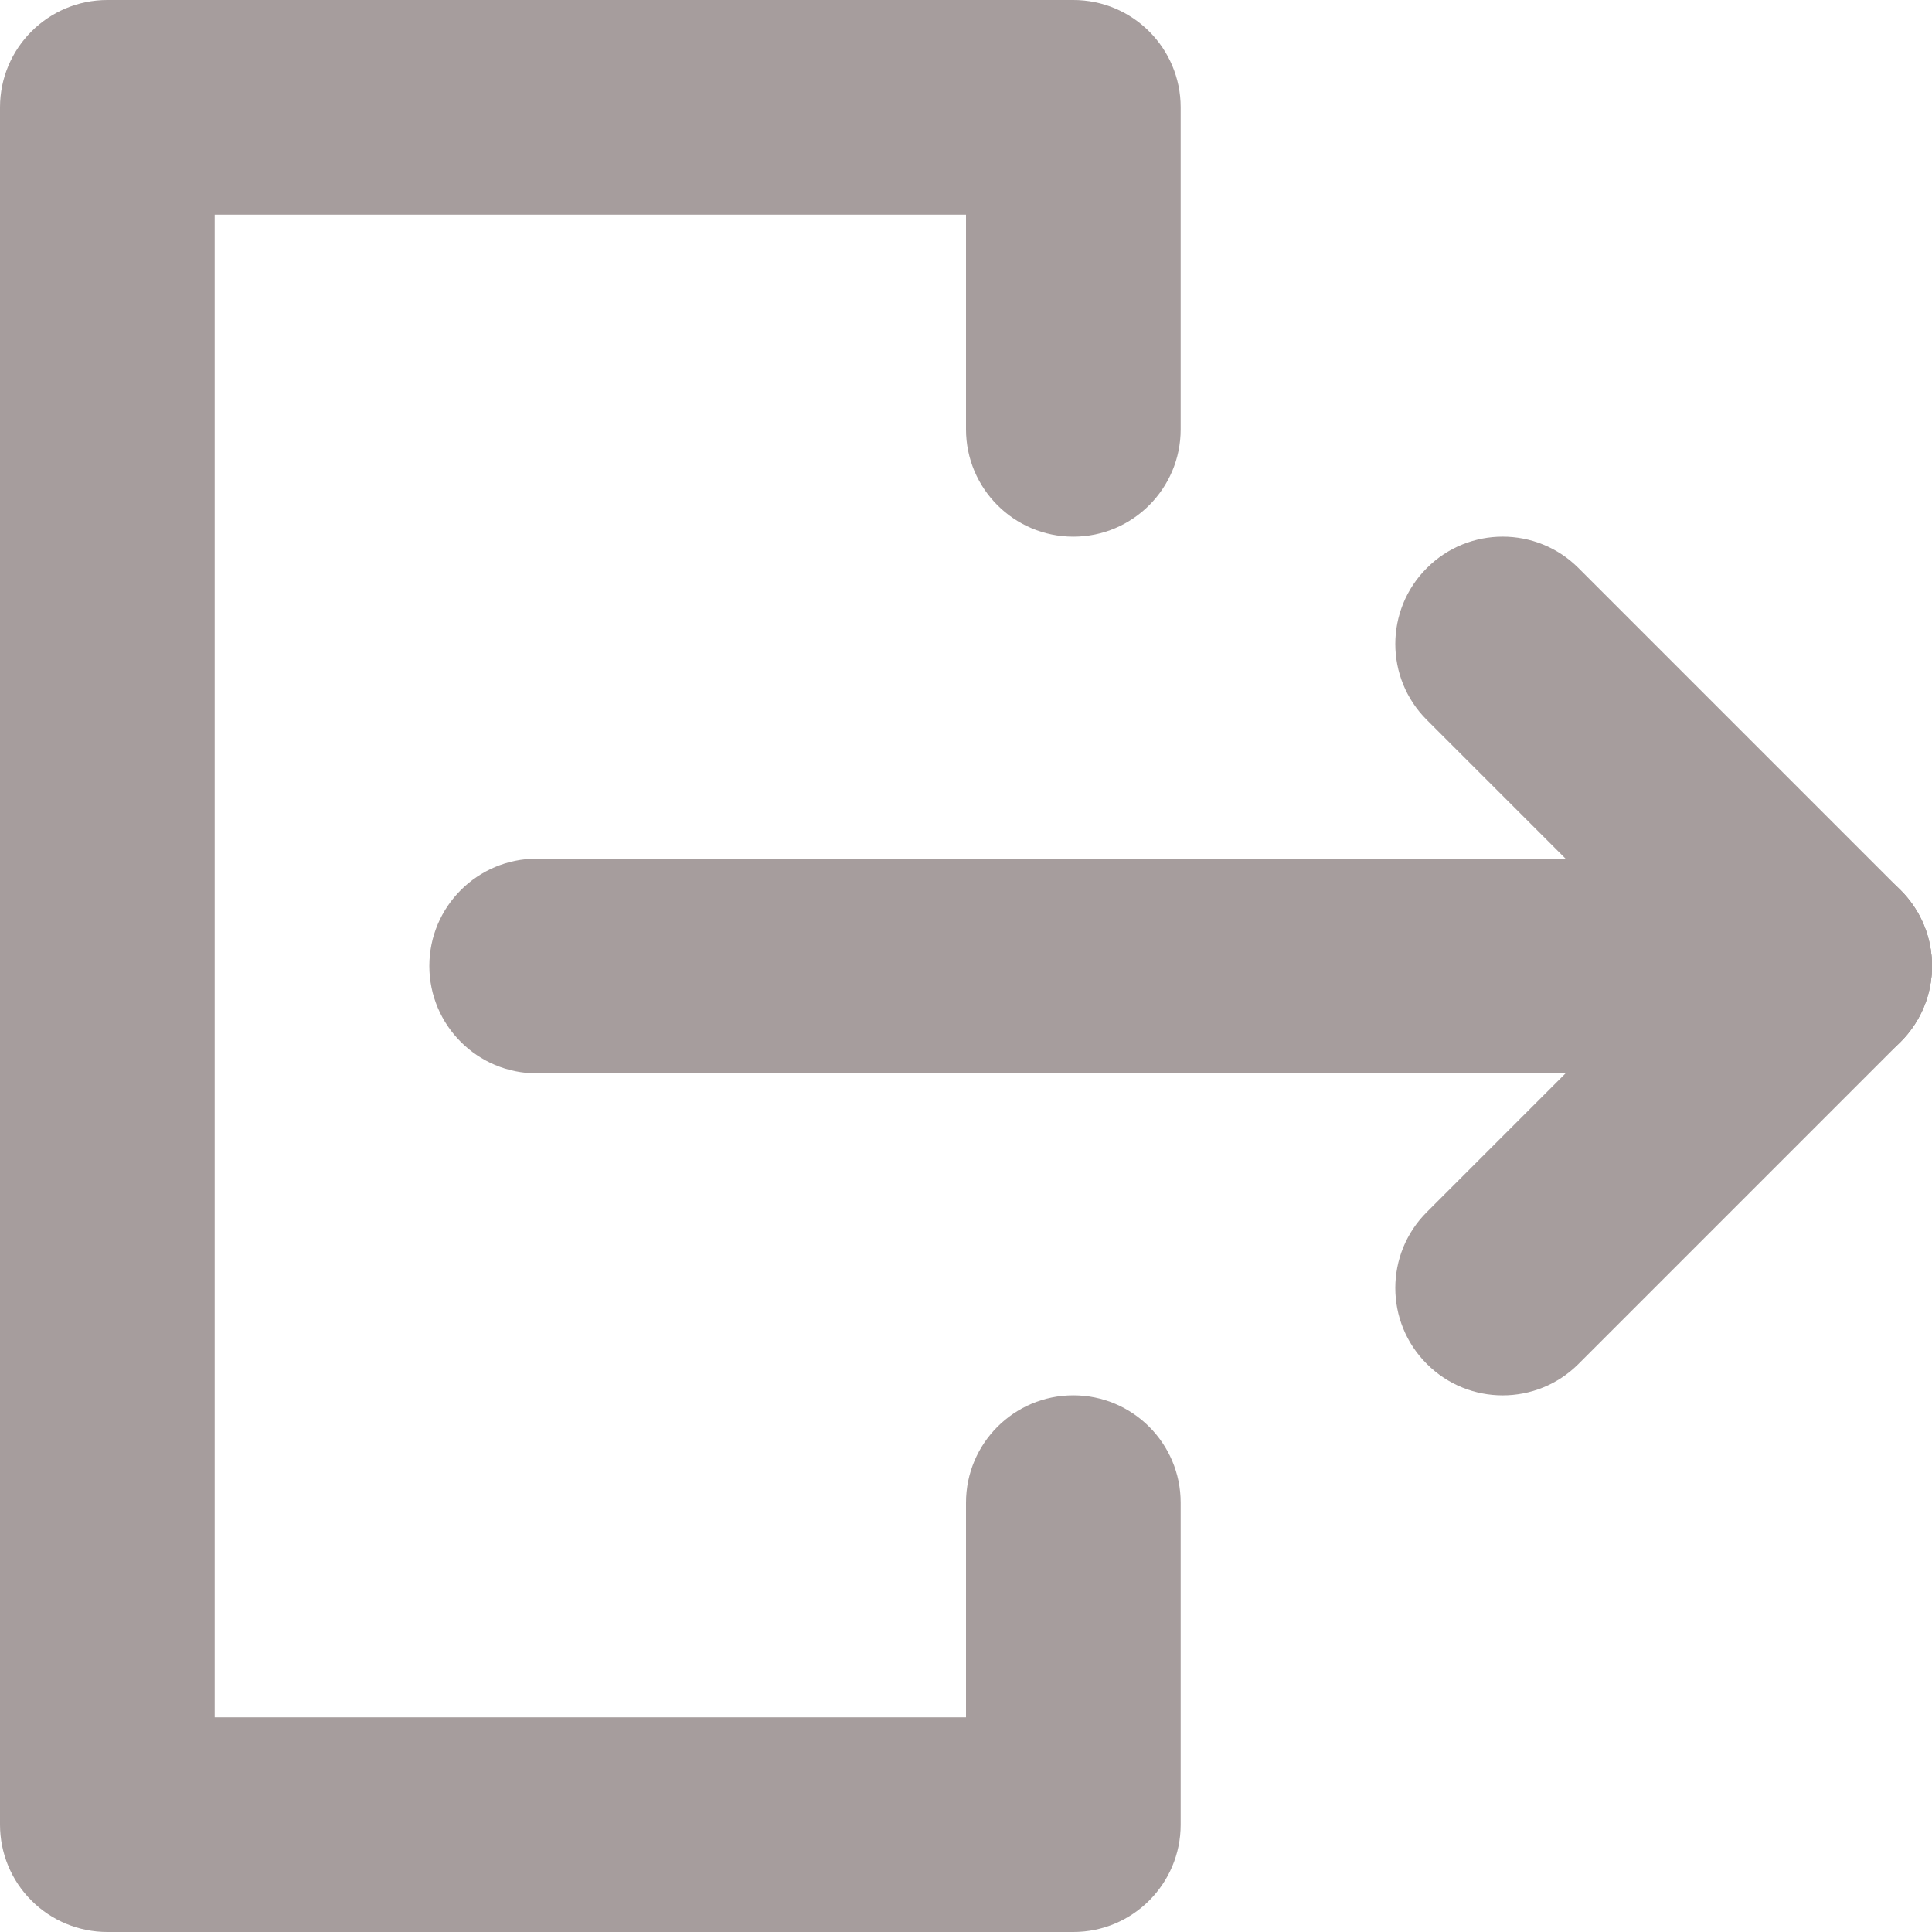
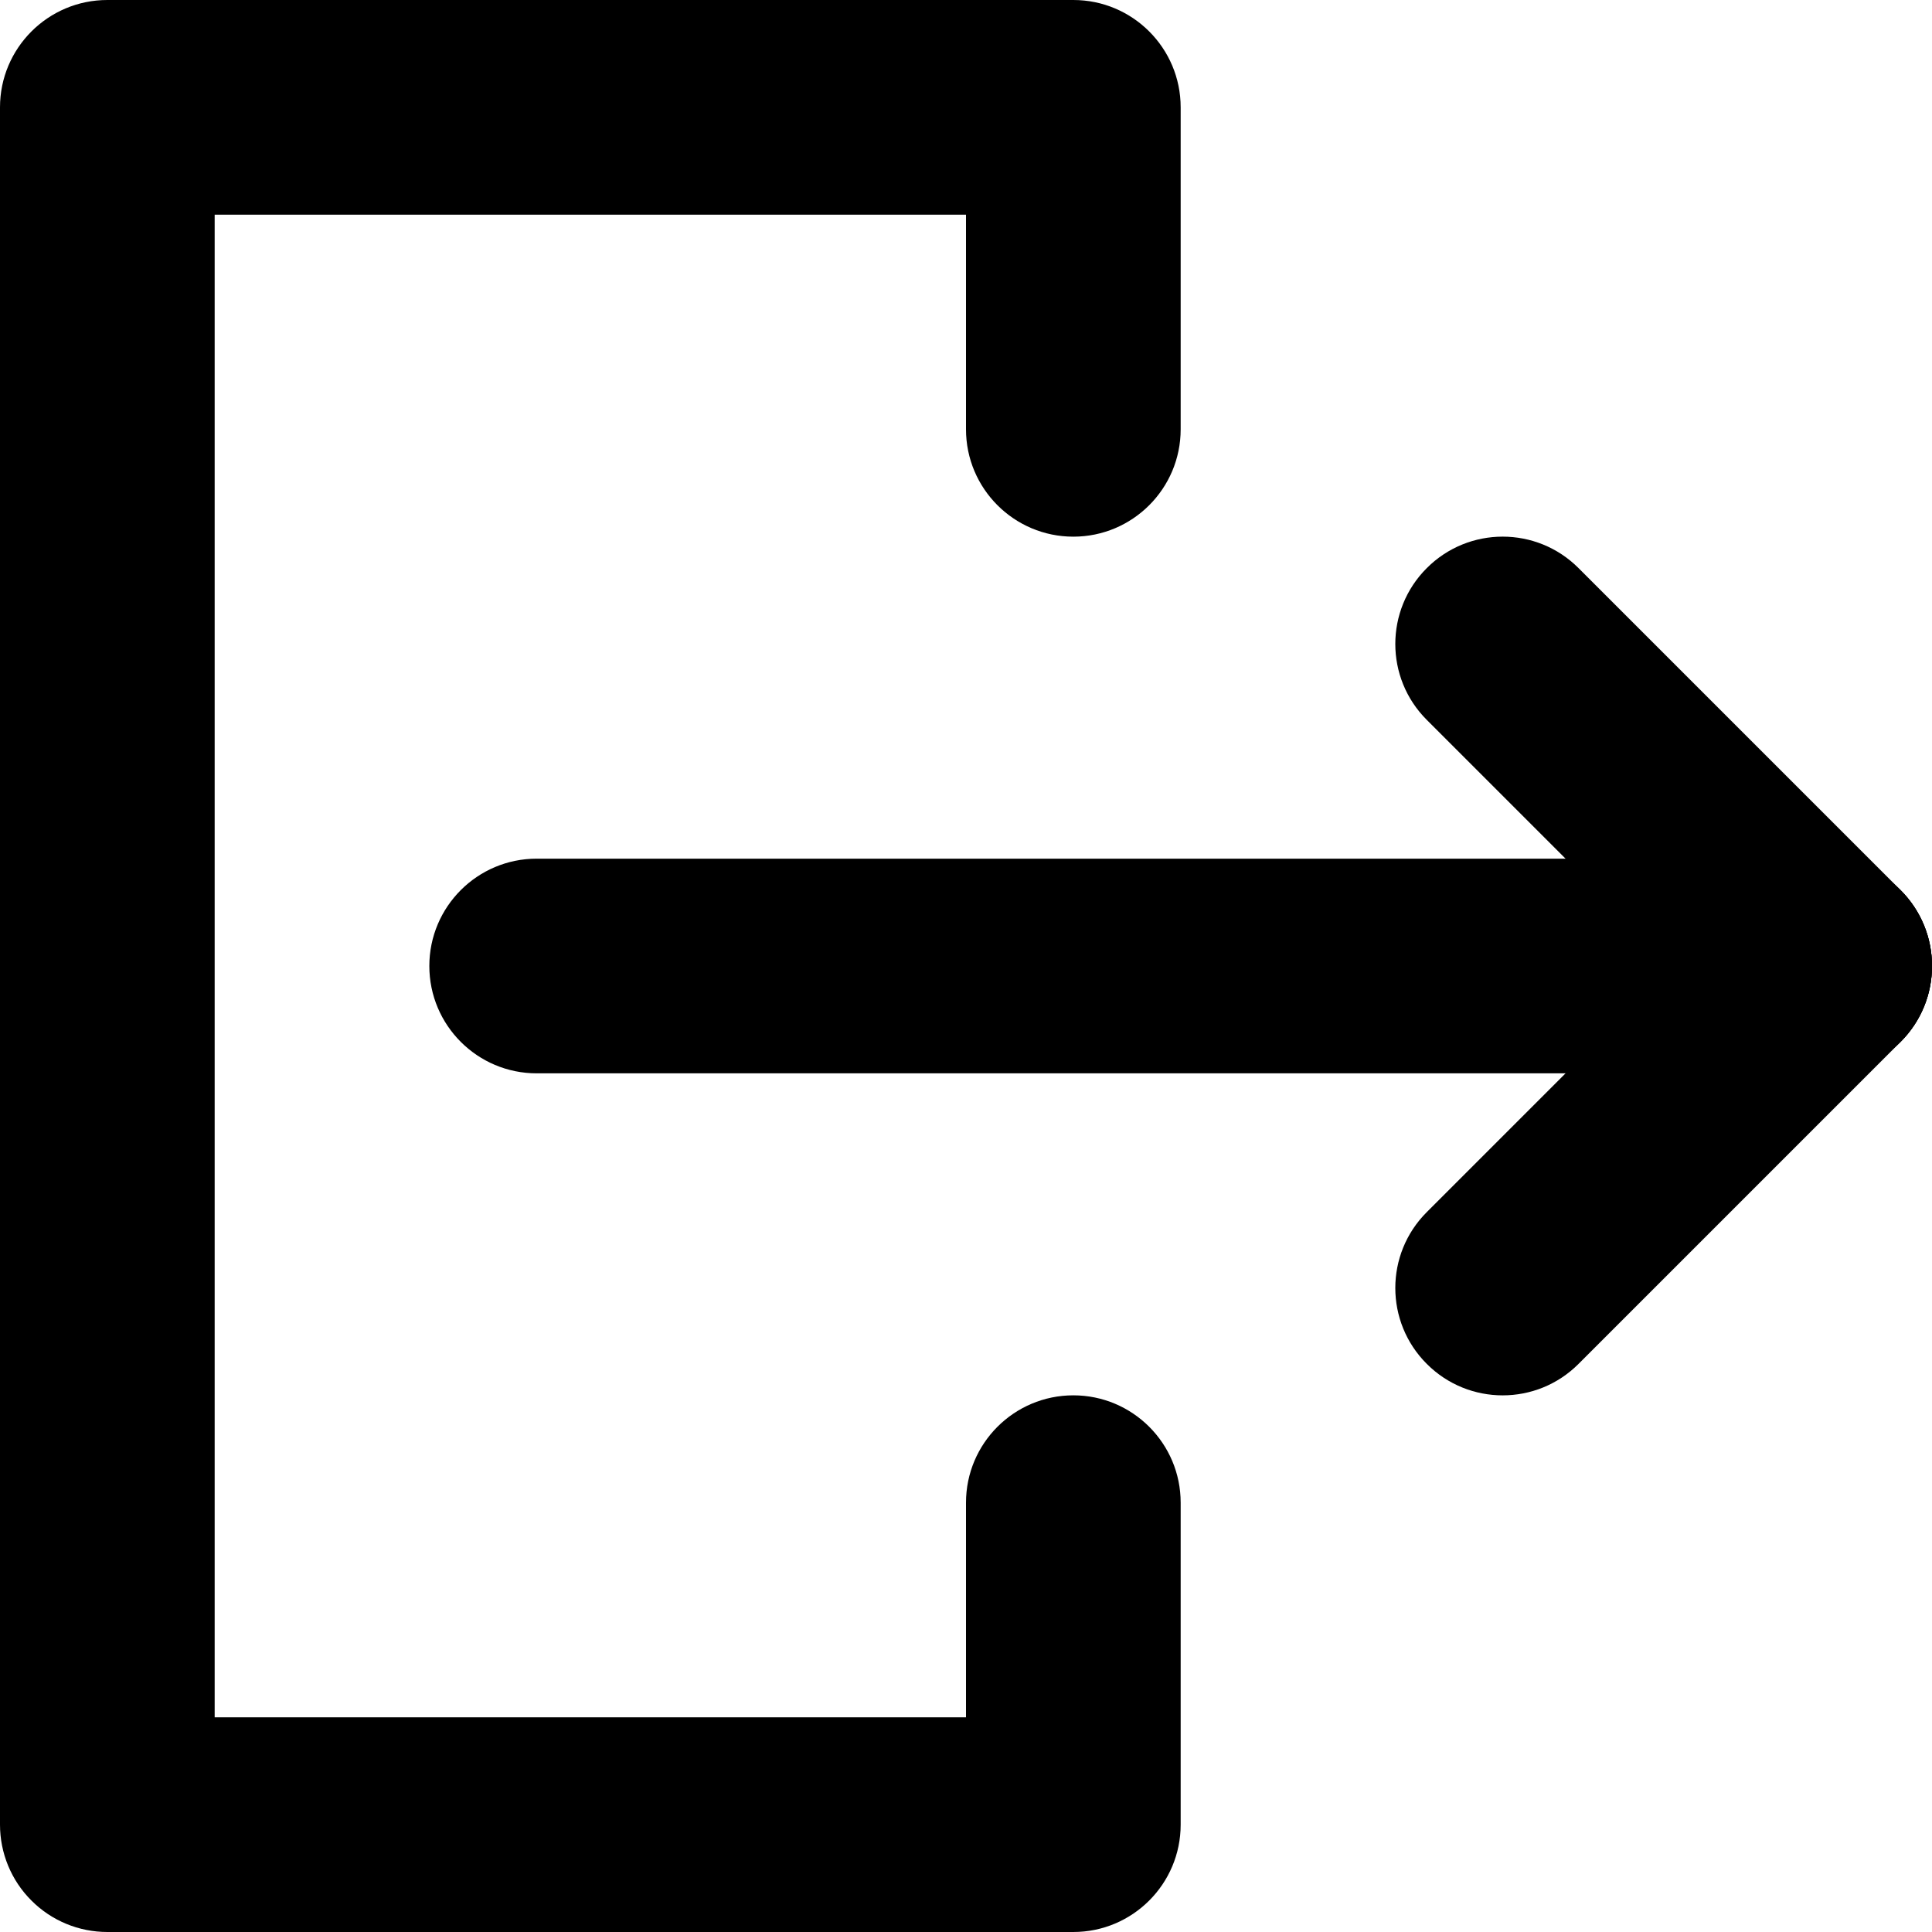
<svg xmlns="http://www.w3.org/2000/svg" width="18" height="18" viewBox="0 0 18 18" fill="none">
-   <path fill-rule="evenodd" clip-rule="evenodd" d="M9 16L9 14C9 13.448 9.448 13 10 13C10.552 13 11 13.448 11 14L11 17C11 17.552 10.552 18 10 18L1 18C0.735 18 0.48 17.895 0.293 17.707C0.105 17.52 3.21184e-08 17.265 4.37114e-08 17L7.43094e-07 1C7.67235e-07 0.448 0.448 -4.61255e-07 1 -4.37114e-07L10 -4.37114e-08C10.552 -1.95703e-08 11 0.448 11 1L11 4C11 4.552 10.552 5 10 5C9.448 5 9 4.552 9 4L9 2L2 2L2 16L9 16Z" fill="#A69D9D" />
-   <path fill-rule="evenodd" clip-rule="evenodd" d="M4 9C4 8.448 4.448 8 5 8L17 8C17.552 8 18 8.448 18 9C18 9.552 17.552 10 17 10L5 10C4.448 10 4 9.552 4 9Z" fill="#A69D9D" />
-   <path fill-rule="evenodd" clip-rule="evenodd" d="M13.293 12.707C12.902 12.317 12.902 11.683 13.293 11.293L16.293 8.293C16.683 7.902 17.317 7.902 17.707 8.293C18.098 8.683 18.098 9.317 17.707 9.707L14.707 12.707C14.317 13.098 13.683 13.098 13.293 12.707Z" fill="#A69D9D" />
-   <path fill-rule="evenodd" clip-rule="evenodd" d="M13.293 5.293C12.902 5.683 12.902 6.317 13.293 6.707L16.293 9.707C16.683 10.098 17.317 10.098 17.707 9.707C18.098 9.317 18.098 8.683 17.707 8.293L14.707 5.293C14.317 4.902 13.683 4.902 13.293 5.293Z" fill="#A69D9D" />
+   <path fill-rule="evenodd" clip-rule="evenodd" d="M9 16L9 14C9 13.448 9.448 13 10 13C10.552 13 11 13.448 11 14L11 17C11 17.552 10.552 18 10 18L1 18C0.735 18 0.48 17.895 0.293 17.707C0.105 17.52 3.21184e-08 17.265 4.37114e-08 17L7.43094e-07 1C7.67235e-07 0.448 0.448 -4.61255e-07 1 -4.37114e-07L10 -4.37114e-08C10.552 -1.95703e-08 11 0.448 11 1L11 4C11 4.552 10.552 5 10 5C9.448 5 9 4.552 9 4L9 2L2 2L2 16L9 16Z" fill="currentColor" />
+   <path fill-rule="evenodd" clip-rule="evenodd" d="M4 9C4 8.448 4.448 8 5 8L17 8C17.552 8 18 8.448 18 9C18 9.552 17.552 10 17 10L5 10C4.448 10 4 9.552 4 9Z" fill="currentColor" />
+   <path fill-rule="evenodd" clip-rule="evenodd" d="M13.293 12.707C12.902 12.317 12.902 11.683 13.293 11.293L16.293 8.293C16.683 7.902 17.317 7.902 17.707 8.293C18.098 8.683 18.098 9.317 17.707 9.707L14.707 12.707C14.317 13.098 13.683 13.098 13.293 12.707Z" fill="currentColor" />
+   <path fill-rule="evenodd" clip-rule="evenodd" d="M13.293 5.293C12.902 5.683 12.902 6.317 13.293 6.707L16.293 9.707C16.683 10.098 17.317 10.098 17.707 9.707C18.098 9.317 18.098 8.683 17.707 8.293L14.707 5.293C14.317 4.902 13.683 4.902 13.293 5.293Z" fill="currentColor" />
</svg>
